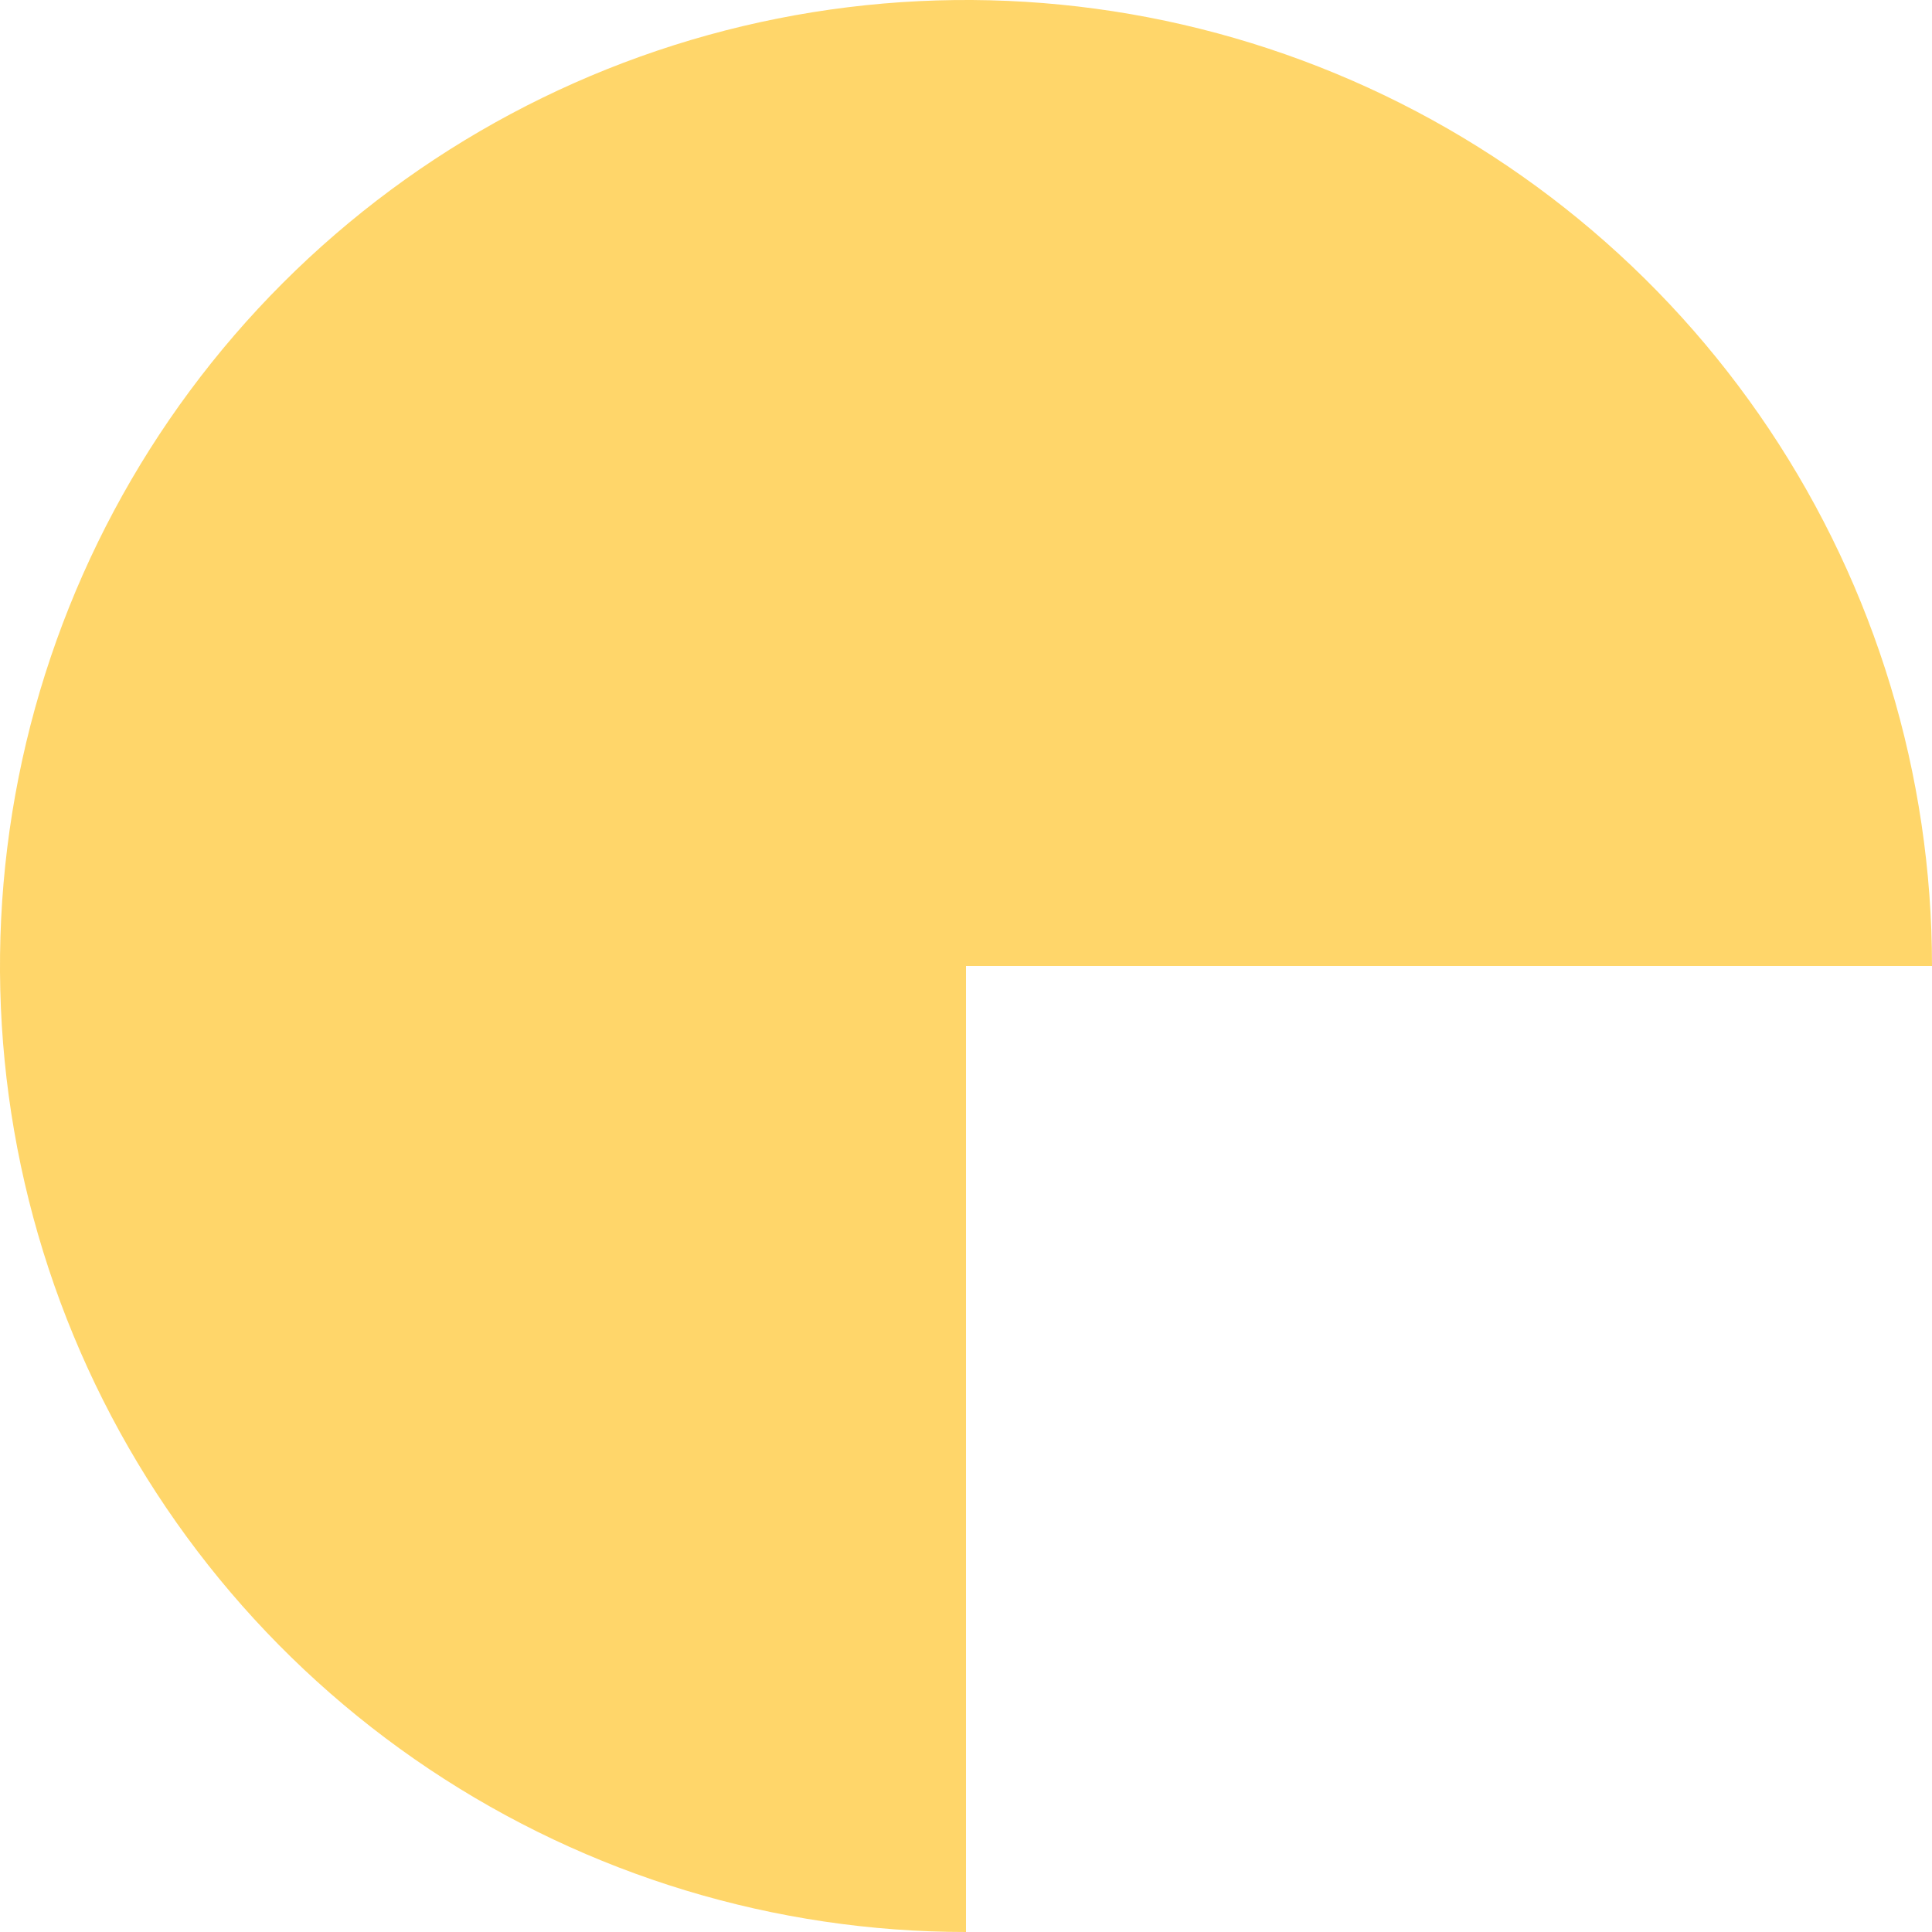
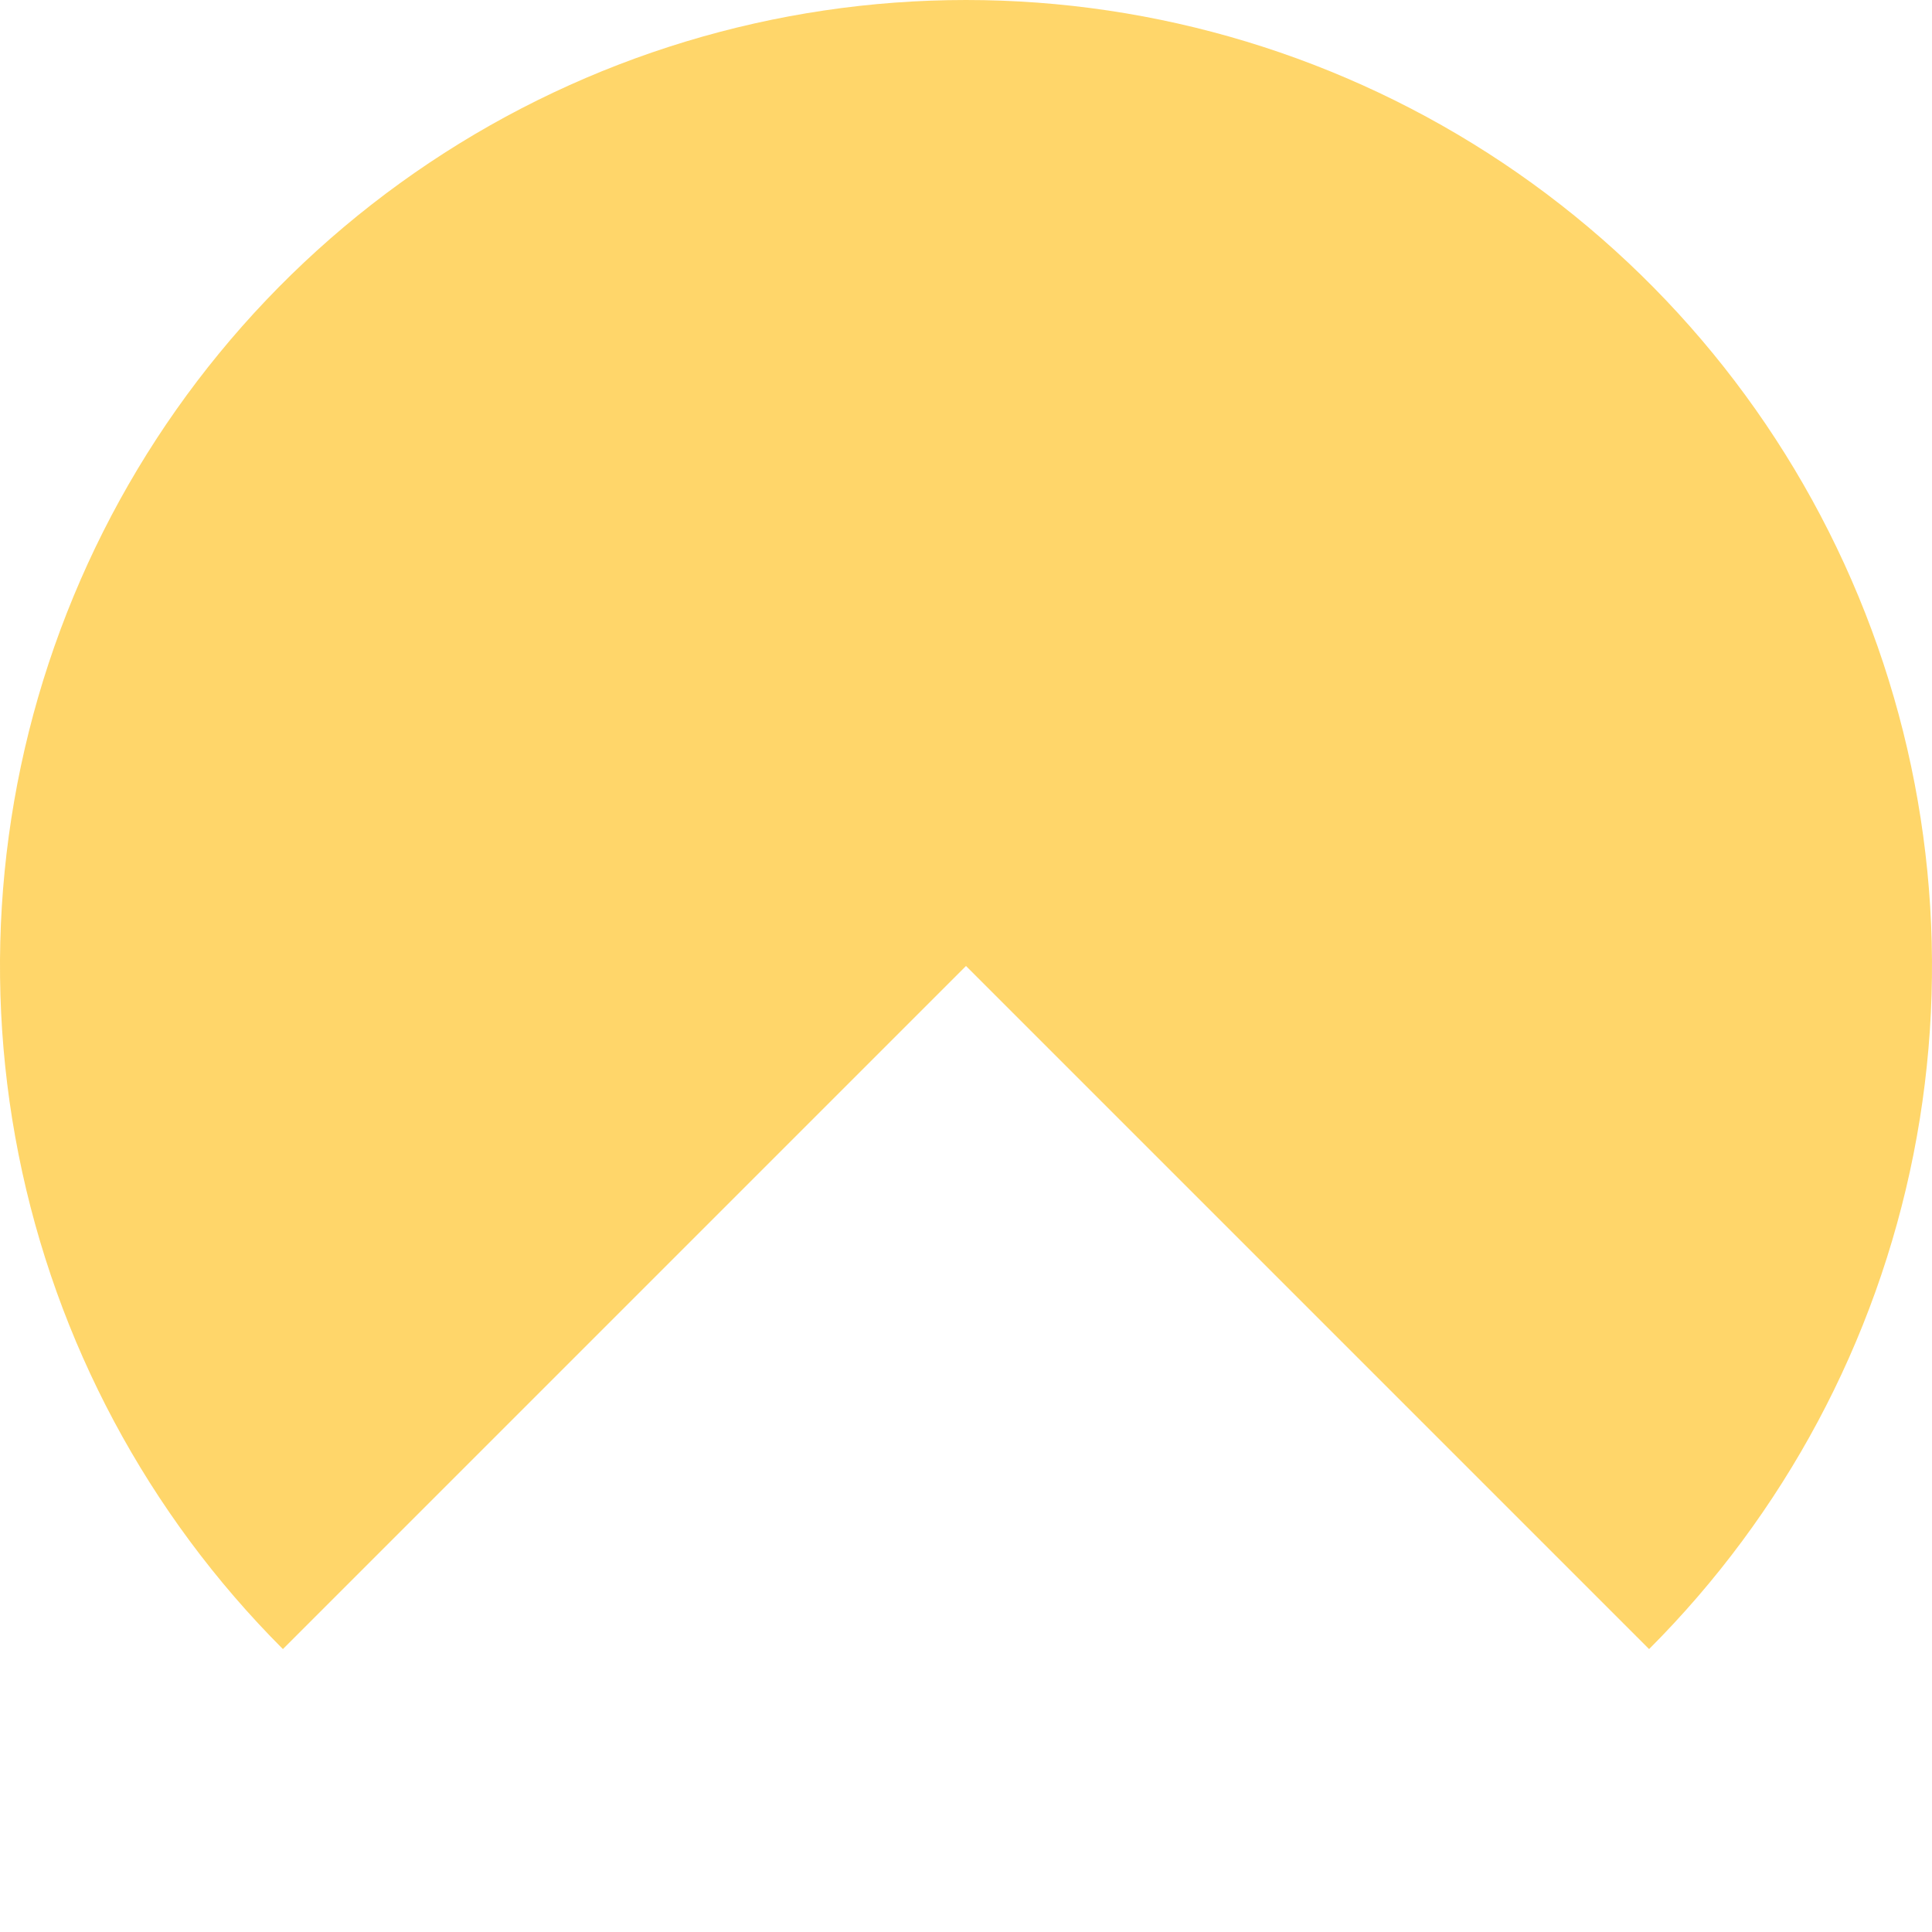
<svg xmlns="http://www.w3.org/2000/svg" width="48" height="48" viewBox="0 0 48 48" fill="none">
  <g opacity="0.6">
-     <path d="M24 48C19.253 48 14.613 46.592 10.666 43.955C6.72 41.318 3.643 37.57 1.827 33.184C0.01 28.799 -0.465 23.973 0.461 19.318C1.387 14.662 3.673 10.386 7.029 7.029C10.386 3.673 14.662 1.387 19.318 0.461C23.973 -0.465 28.799 0.01 33.184 1.827C37.57 3.643 41.318 6.72 43.955 10.666C46.592 14.613 48 19.253 48 24L24 24L24 48Z" fill="#FFBA07" />
+     <path d="M7.029 40.971C3.673 37.614 1.387 33.338 0.461 28.682C-0.465 24.027 0.01 19.201 1.827 14.816C3.643 10.43 6.72 6.682 10.666 4.045C14.613 1.408 19.253 -2.51312e-06 24 1.71655e-06C28.747 5.94622e-06 33.387 1.408 37.334 4.045C41.281 6.682 44.357 10.43 46.173 14.816C47.99 19.201 48.465 24.027 47.539 28.682C46.613 33.338 44.327 37.614 40.971 40.971L24 24L7.029 40.971Z" fill="#FFBA07" />
  </g>
</svg>
